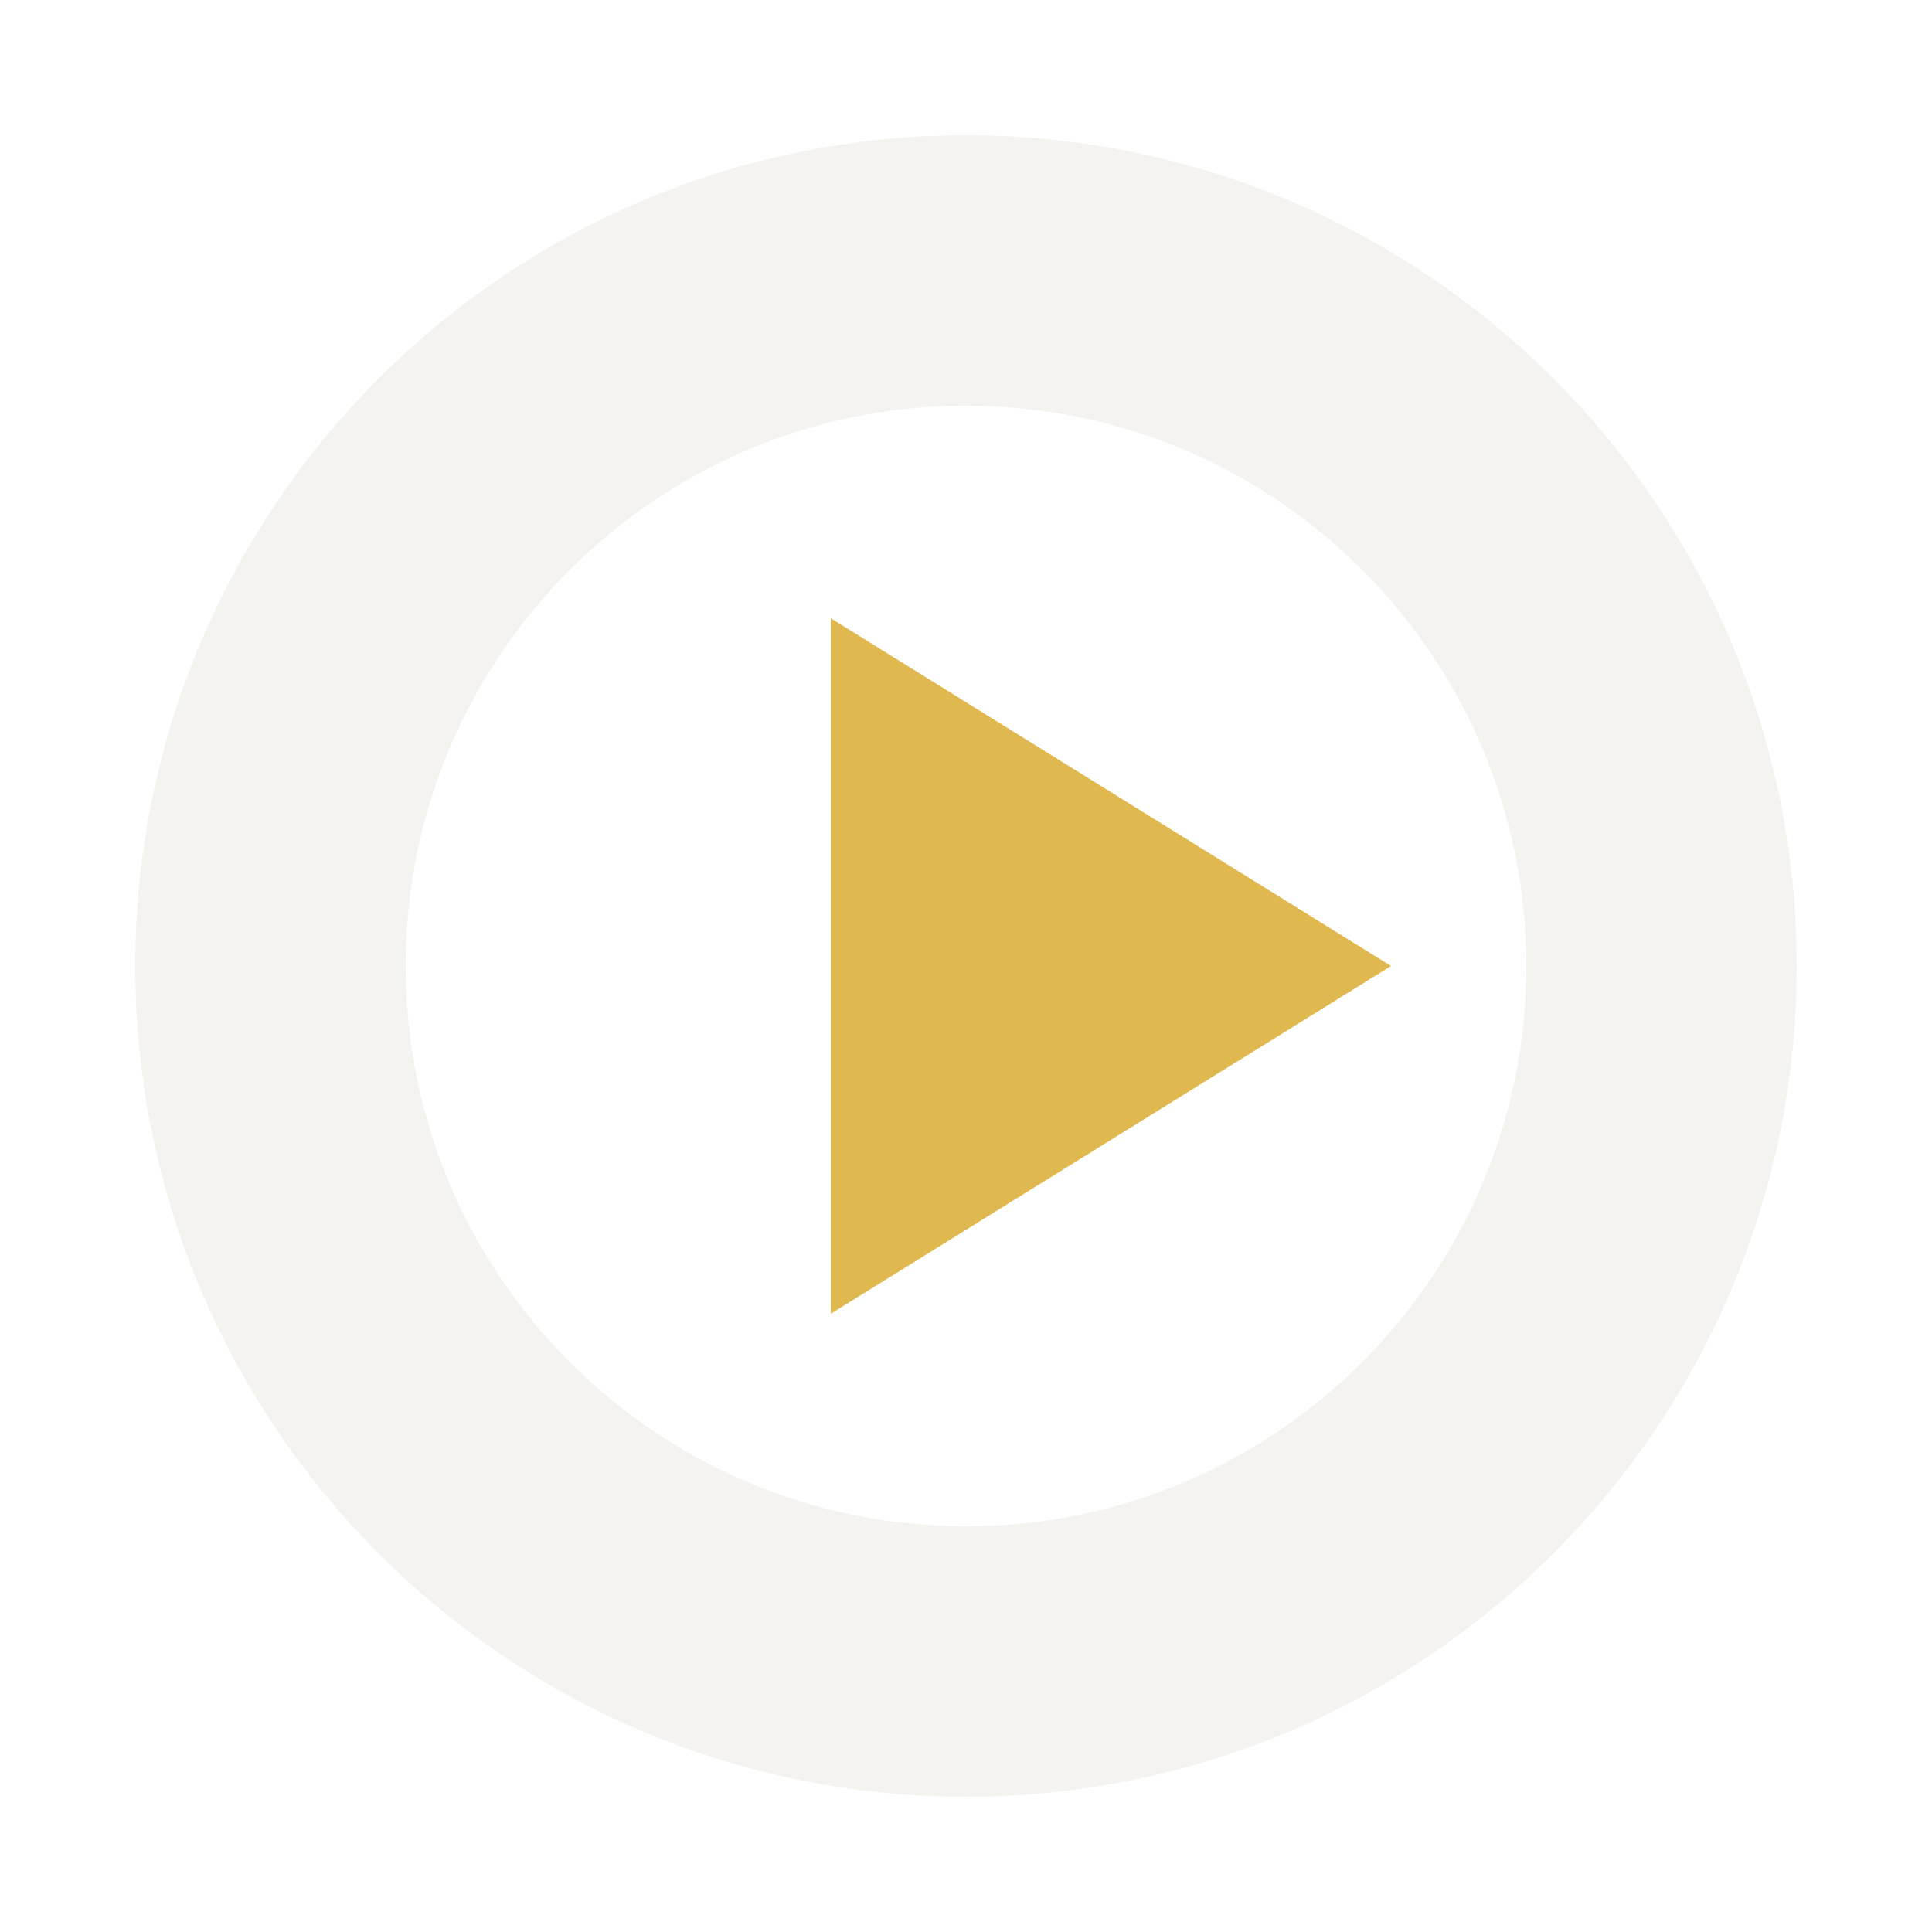
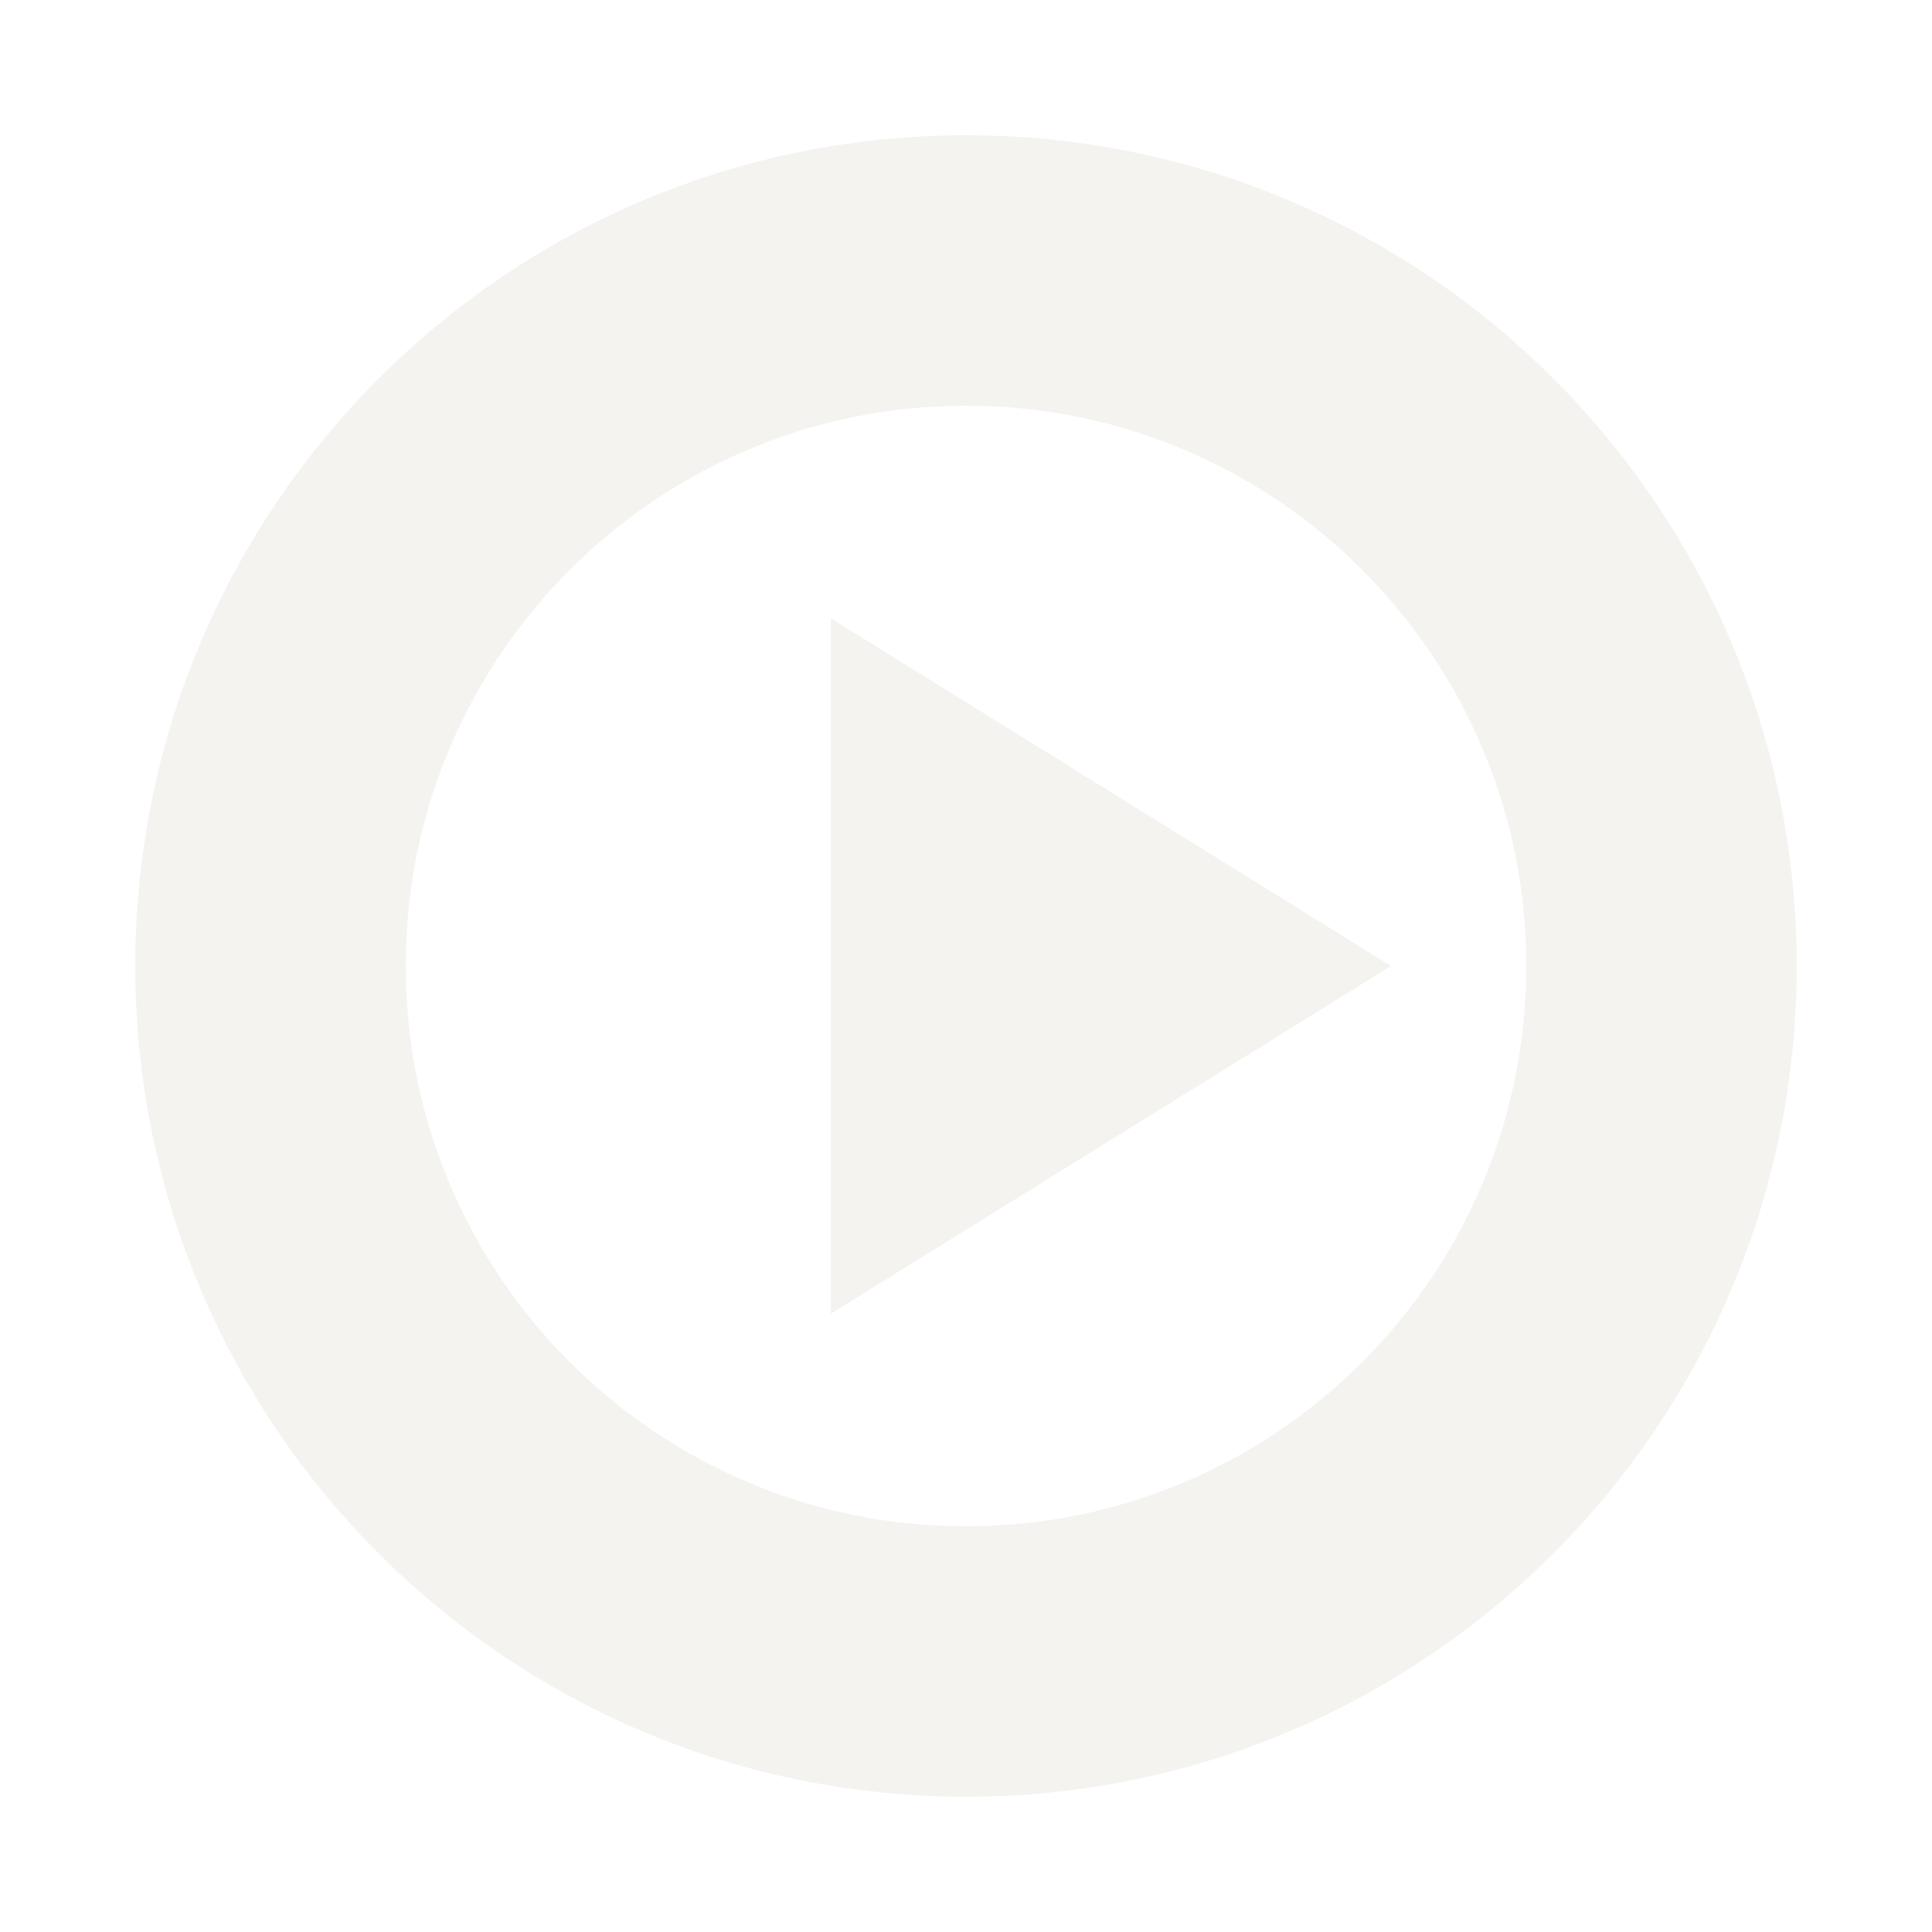
<svg xmlns="http://www.w3.org/2000/svg" viewBox="0 0 100 100" role="img" aria-labelledby="title">
  <circle cx="50" cy="50" r="36" fill="none" stroke="#f4f3ef" stroke-width="14" />
-   <path fill="#dfb94f" d="m43 32 29 18-29 18V32Z" />
+   <path fill="#f4f3ef" d="m43 32 29 18-29 18V32Z" />
</svg>
